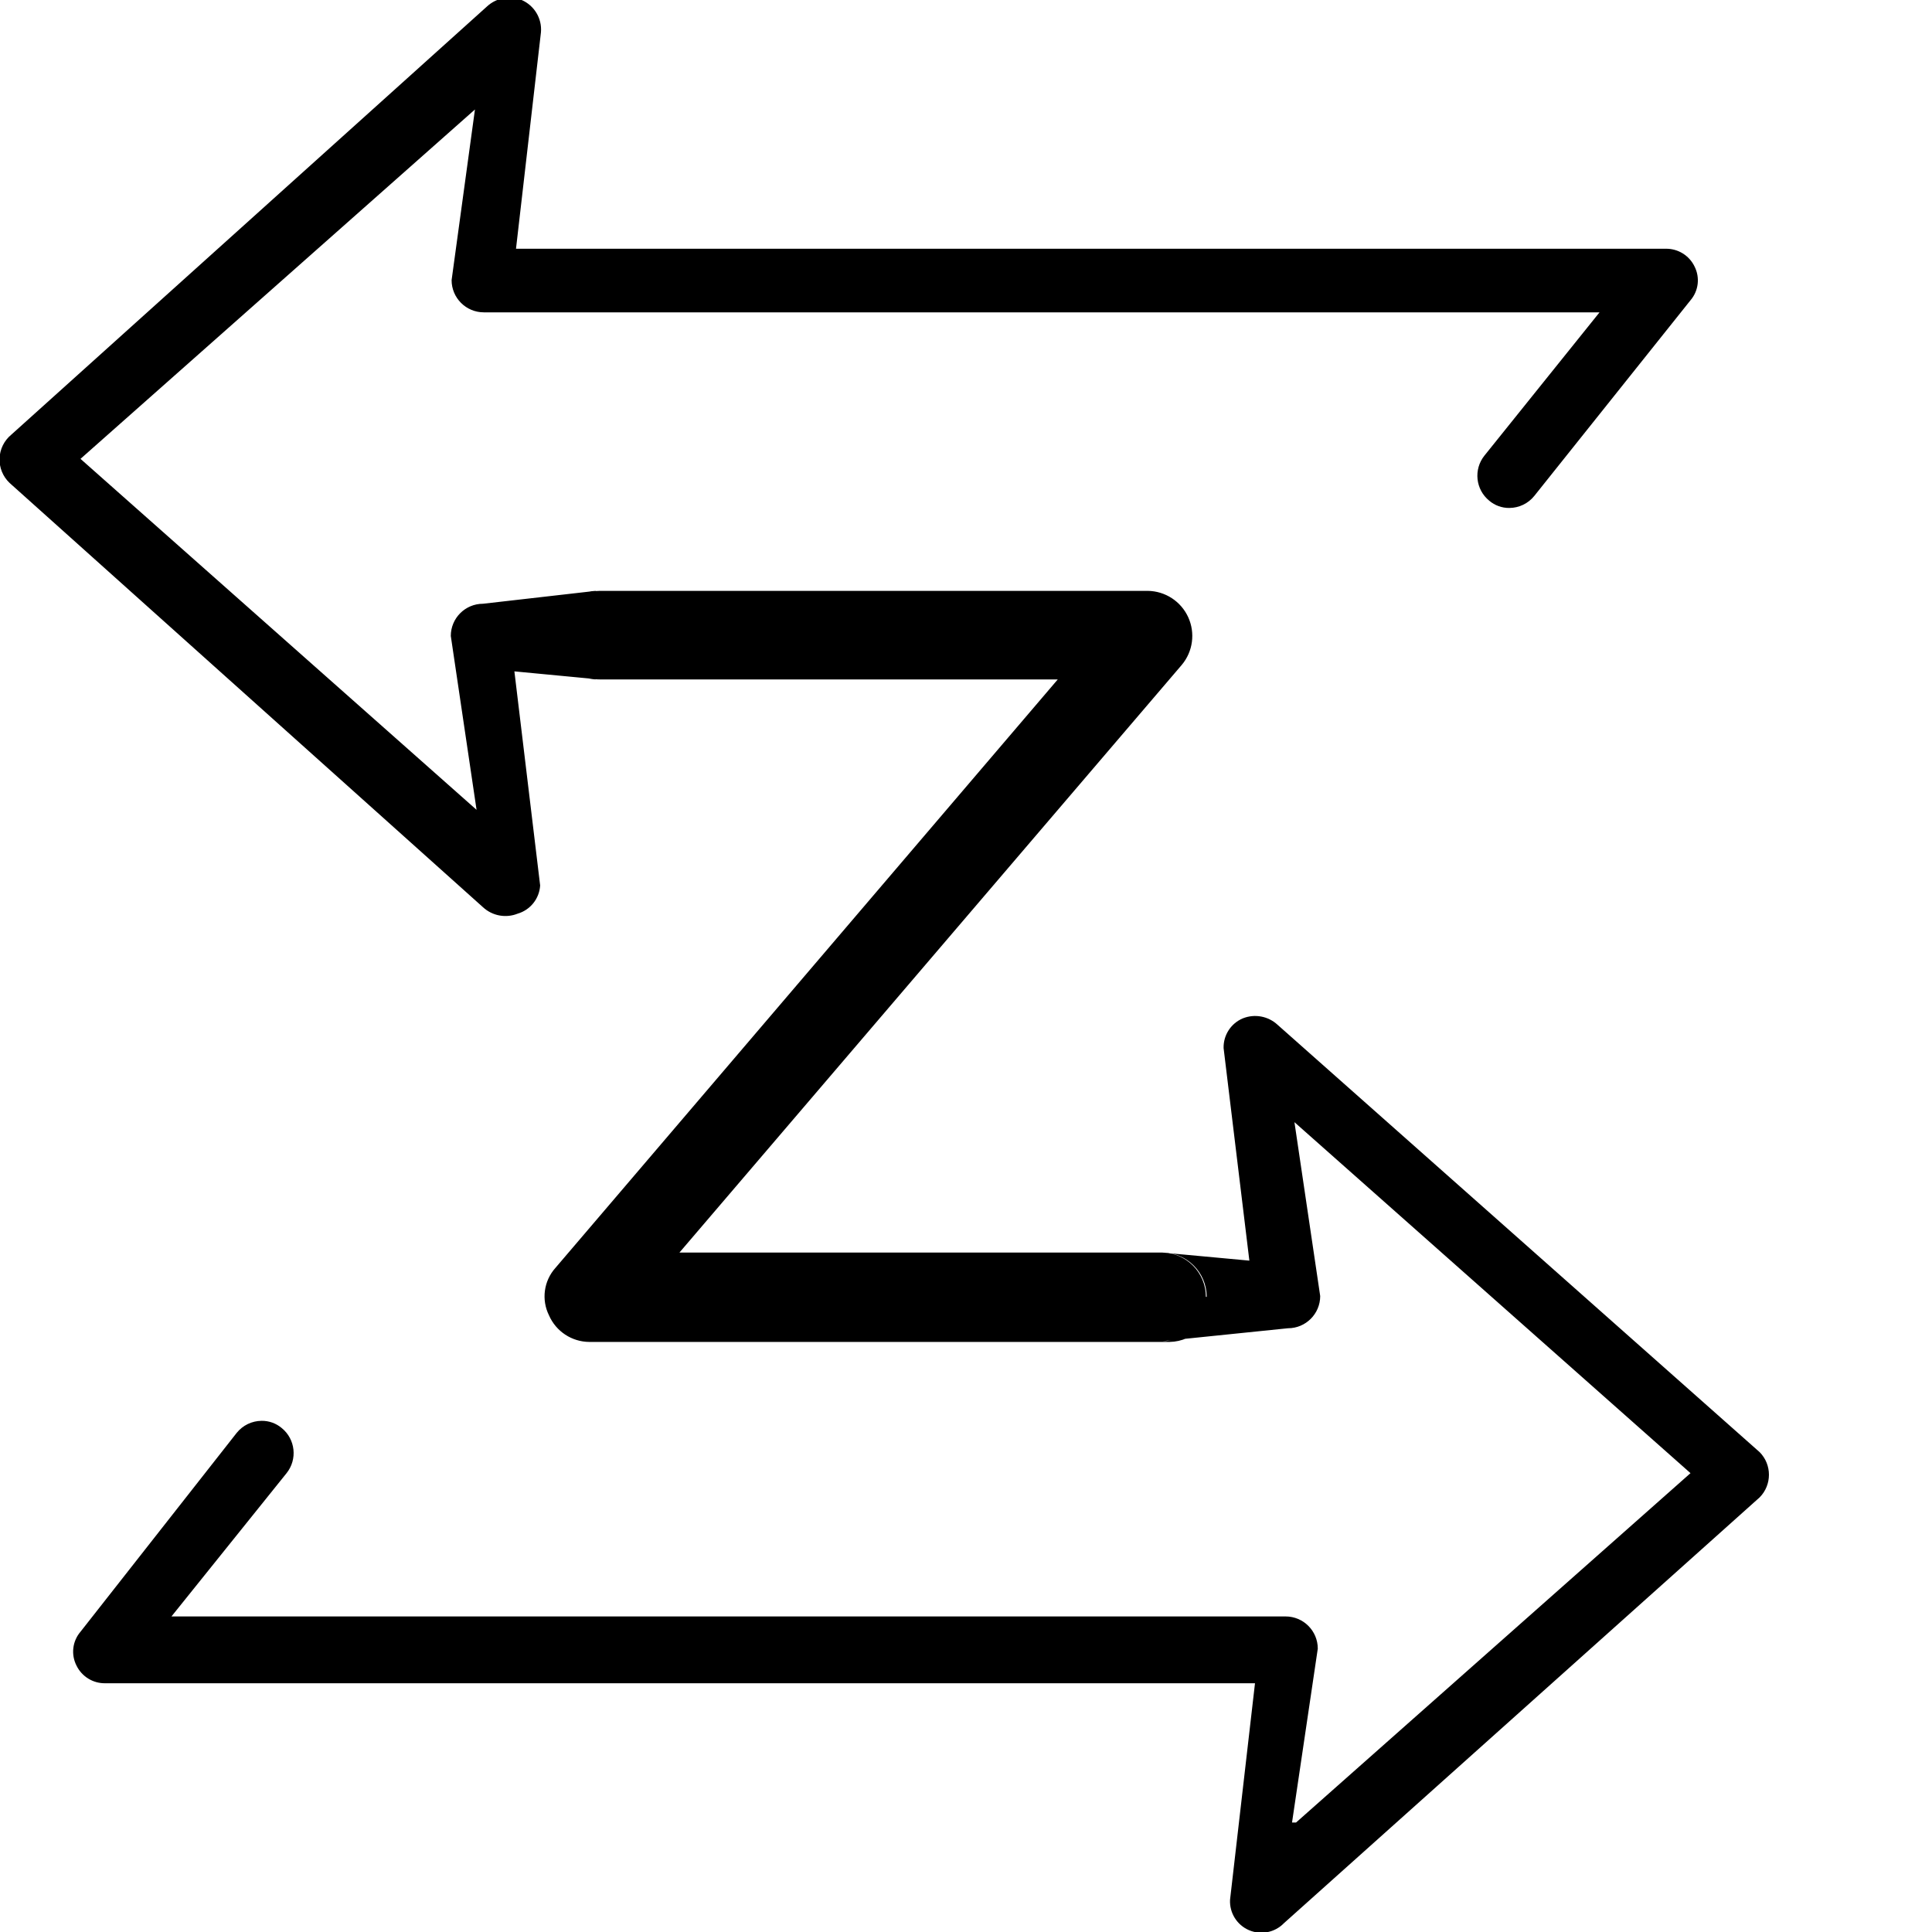
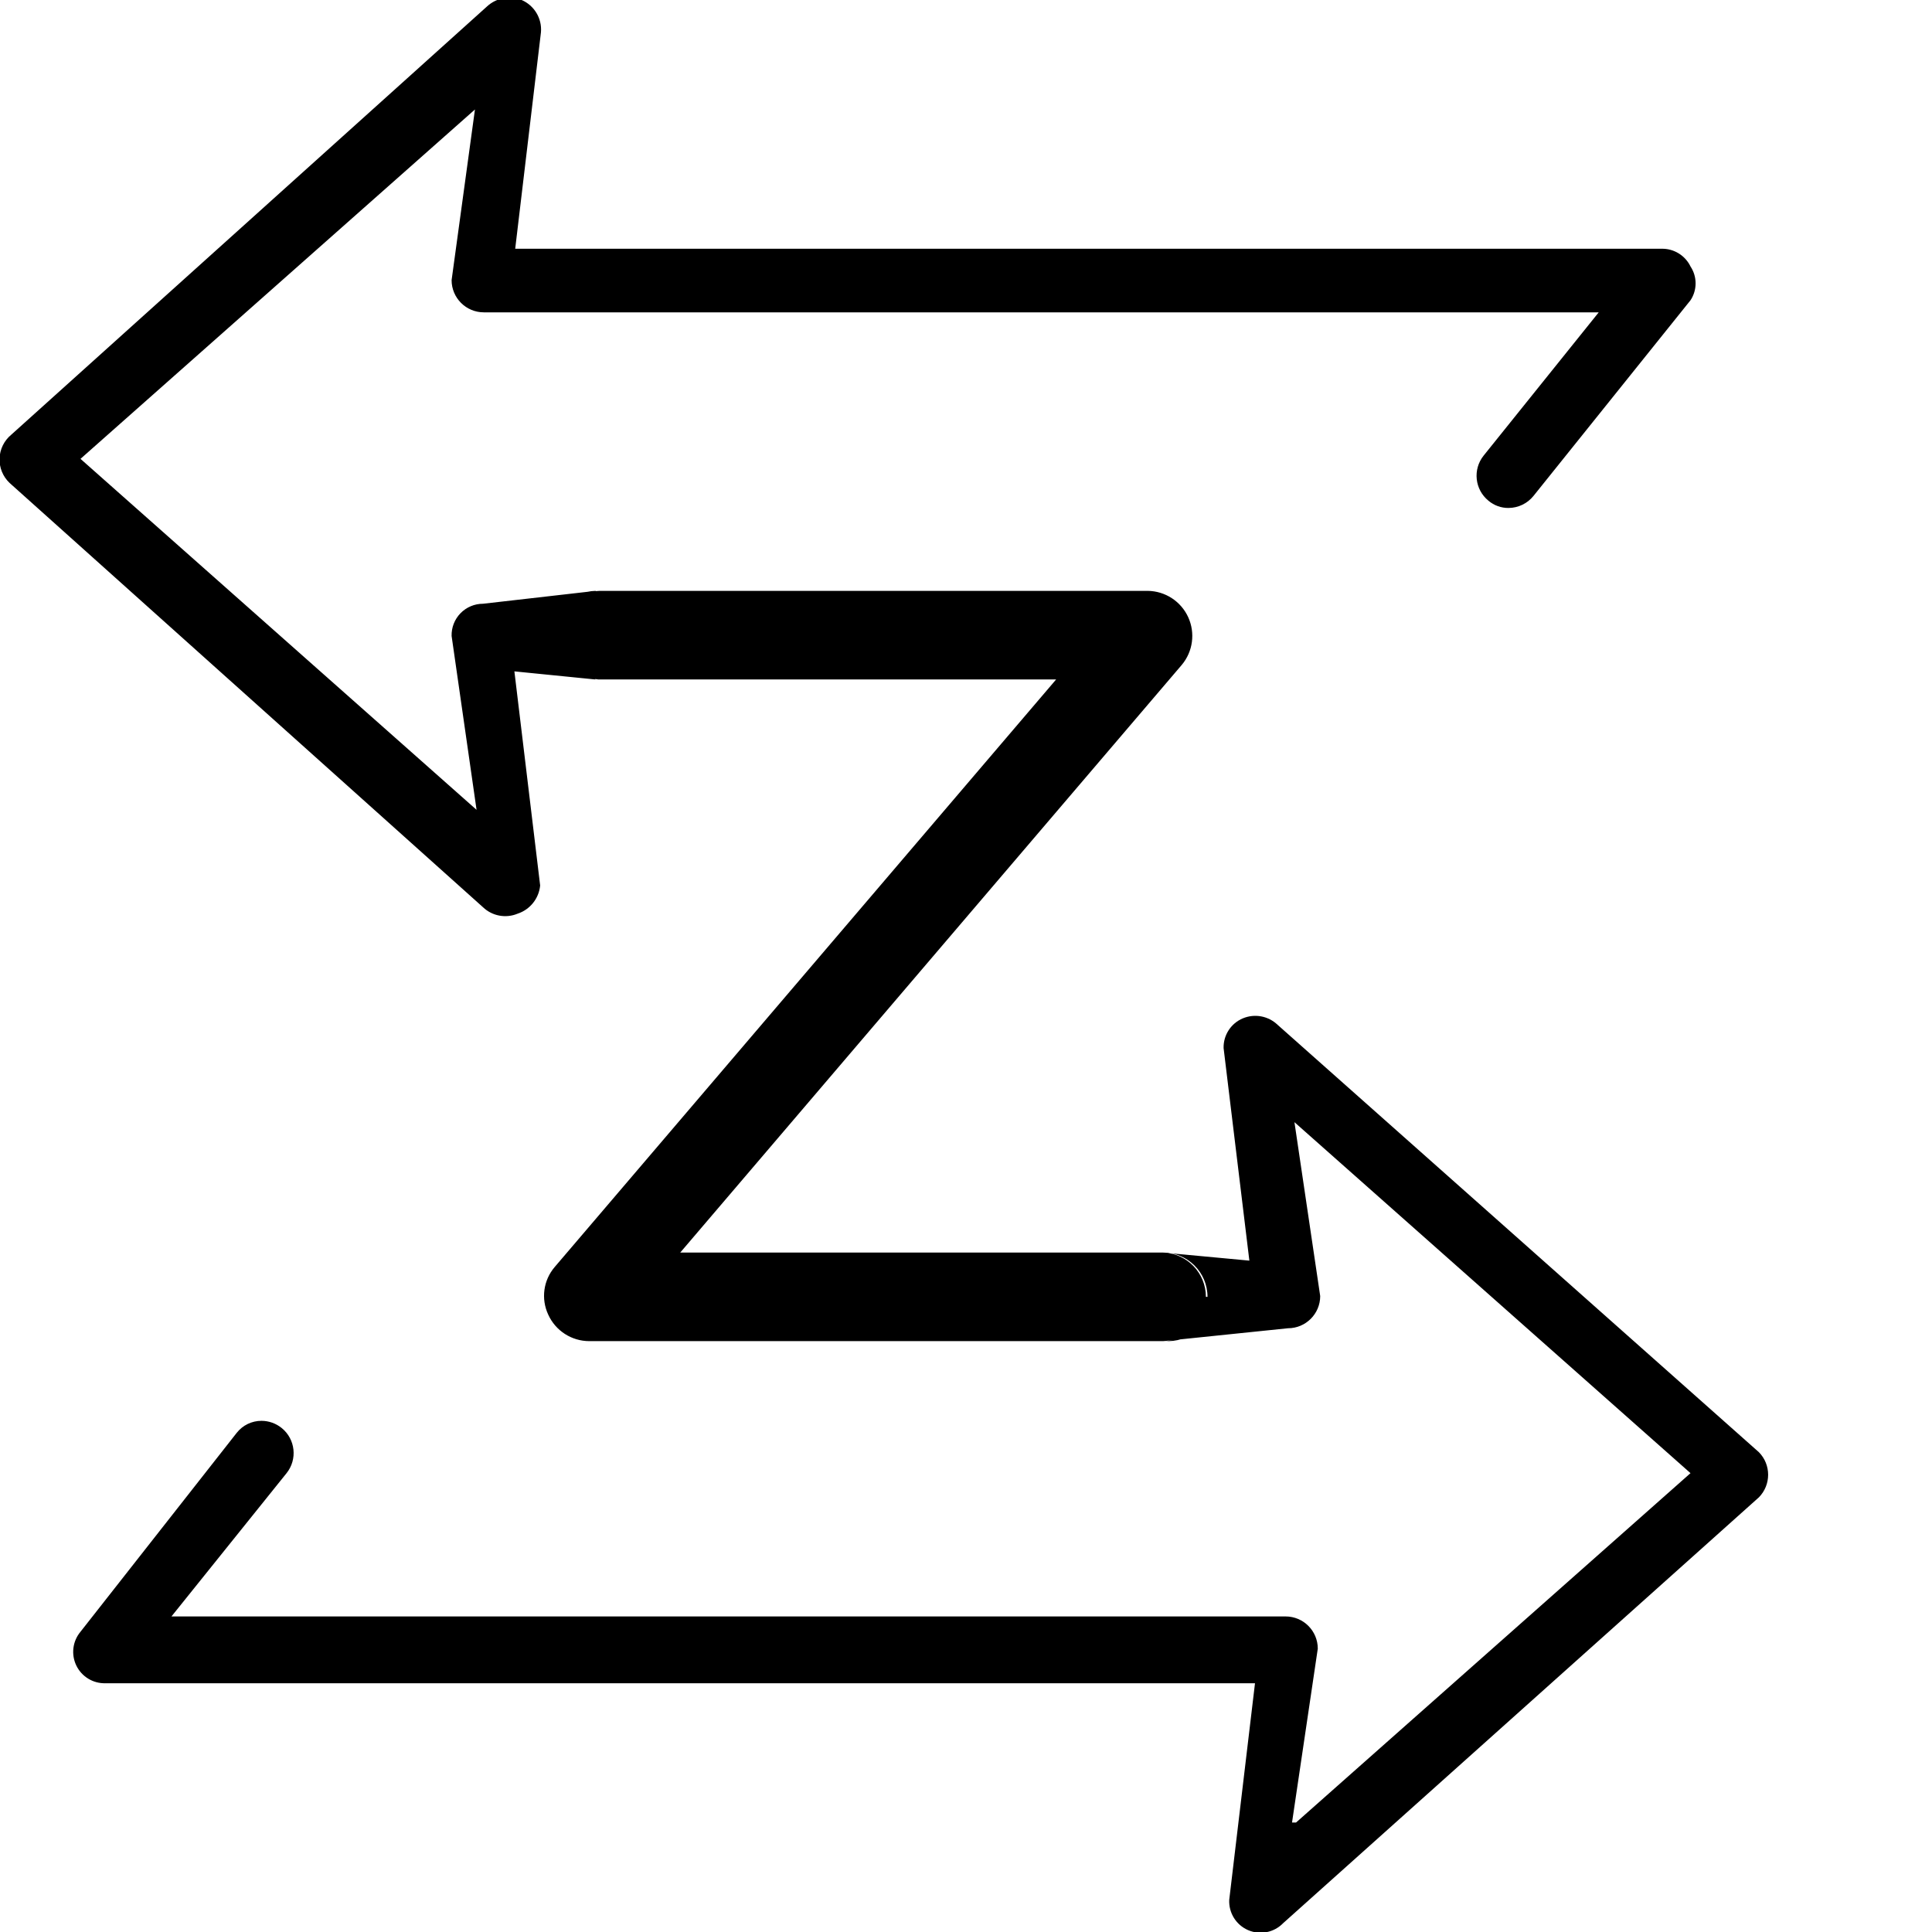
<svg xmlns="http://www.w3.org/2000/svg" role="img" viewBox="0 0 24 24">
-   <path d="M6.93 8a.15.15 0 010-.07m0 .07a.29.29 0 000 .09m0 0a.51.51 0 00.07.14m0 0a.55.55 0 00.4.21m0-1.1L6 7.5a.4.4 0 00-.4.4l.32 2.16L1 5.7l4.9-4.34-.29 2.12a.4.4 0 00.4.4h13.86l-1.43 1.78a.4.4 0 00.06.56.38.38 0 00.25.09.4.4 0 00.31-.15L21 3.73a.38.38 0 00.05-.42.39.39 0 00-.36-.22H6.41L6.72.4a.4.4 0 00-.24-.4.41.41 0 00-.43.08L.14 5.4a.4.4 0 00-.02.6L6 11.27a.41.41 0 00.43.08.39.39 0 00.28-.35l-.32-2.66 1.05.1zm0 0a.55.55 0 00-.53.55m9 4.84a.41.41 0 00-.43-.08.39.39 0 00-.24.37l.32 2.64-1.08-.1a.55.55 0 010 1.1L16 16.5a.4.4 0 00.4-.4l-.32-2.16L21 18.3l-4.9 4.34h-.05l.32-2.16a.4.4 0 00-.4-.4H2.13l1.43-1.78a.4.4 0 00-.06-.56.38.38 0 00-.25-.09.4.4 0 00-.31.15L1 20.27a.38.38 0 00-.05.42.39.39 0 00.36.22h14.28l-.31 2.69a.39.39 0 00.67.29l5.91-5.29a.4.4 0 000-.56zm-.89 3.38a.55.55 0 00-.54-.55h-6l6.24-7.3a.56.56 0 00-.42-.92H7.45a.55.55 0 000 1.1h5.69L6.9 15.75a.53.53 0 00-.08.59.55.55 0 00.5.33h7.21a.55.55 0 00.54-.56z" />
+   <path d="M6.92 8v-.09m0 .07v.09m0 0a.8.8 0 00.08.16m0 0a.57.57 0 00.4.21m0-1.1L6 7.5a.39.39 0 00-.39.4l.31 2.16L1 5.7l4.9-4.34-.29 2.12a.4.4 0 00.4.4h13.85l-1.43 1.78a.4.4 0 00.06.56.38.38 0 00.25.09.4.4 0 00.31-.15L21 3.73a.38.38 0 000-.42.39.39 0 00-.36-.22H6.4L6.72.4a.4.4 0 00-.24-.4.41.41 0 00-.43.08L.14 5.4a.4.4 0 00-.02.6L6 11.27a.4.4 0 00.43.08.41.41 0 00.28-.35l-.32-2.66 1 .1zm0 0a.54.54 0 00-.53.55m9 4.84a.4.4 0 00-.43-.08.39.39 0 00-.24.37l.32 2.64-1.07-.1a.55.55 0 010 1.1L16 16.5a.4.4 0 00.4-.4l-.32-2.16L21 18.3l-4.9 4.34h-.05l.32-2.16a.4.4 0 00-.4-.4H2.13l1.43-1.78a.4.4 0 00-.06-.56.4.4 0 00-.25-.09.39.39 0 00-.31.15L1 20.27a.39.39 0 00.31.64h14.28l-.32 2.69a.39.39 0 00.67.29l5.91-5.29a.4.4 0 000-.56zm-.89 3.38a.55.55 0 00-.53-.55h-6l6.23-7.3a.56.56 0 00-.42-.92H7.45a.54.54 0 00-.53.55.56.56 0 00.51.55h5.69l-6.23 7.3a.55.55 0 00-.08.59.56.56 0 00.51.33h7.2a.55.55 0 00.54-.55z" />
</svg>
